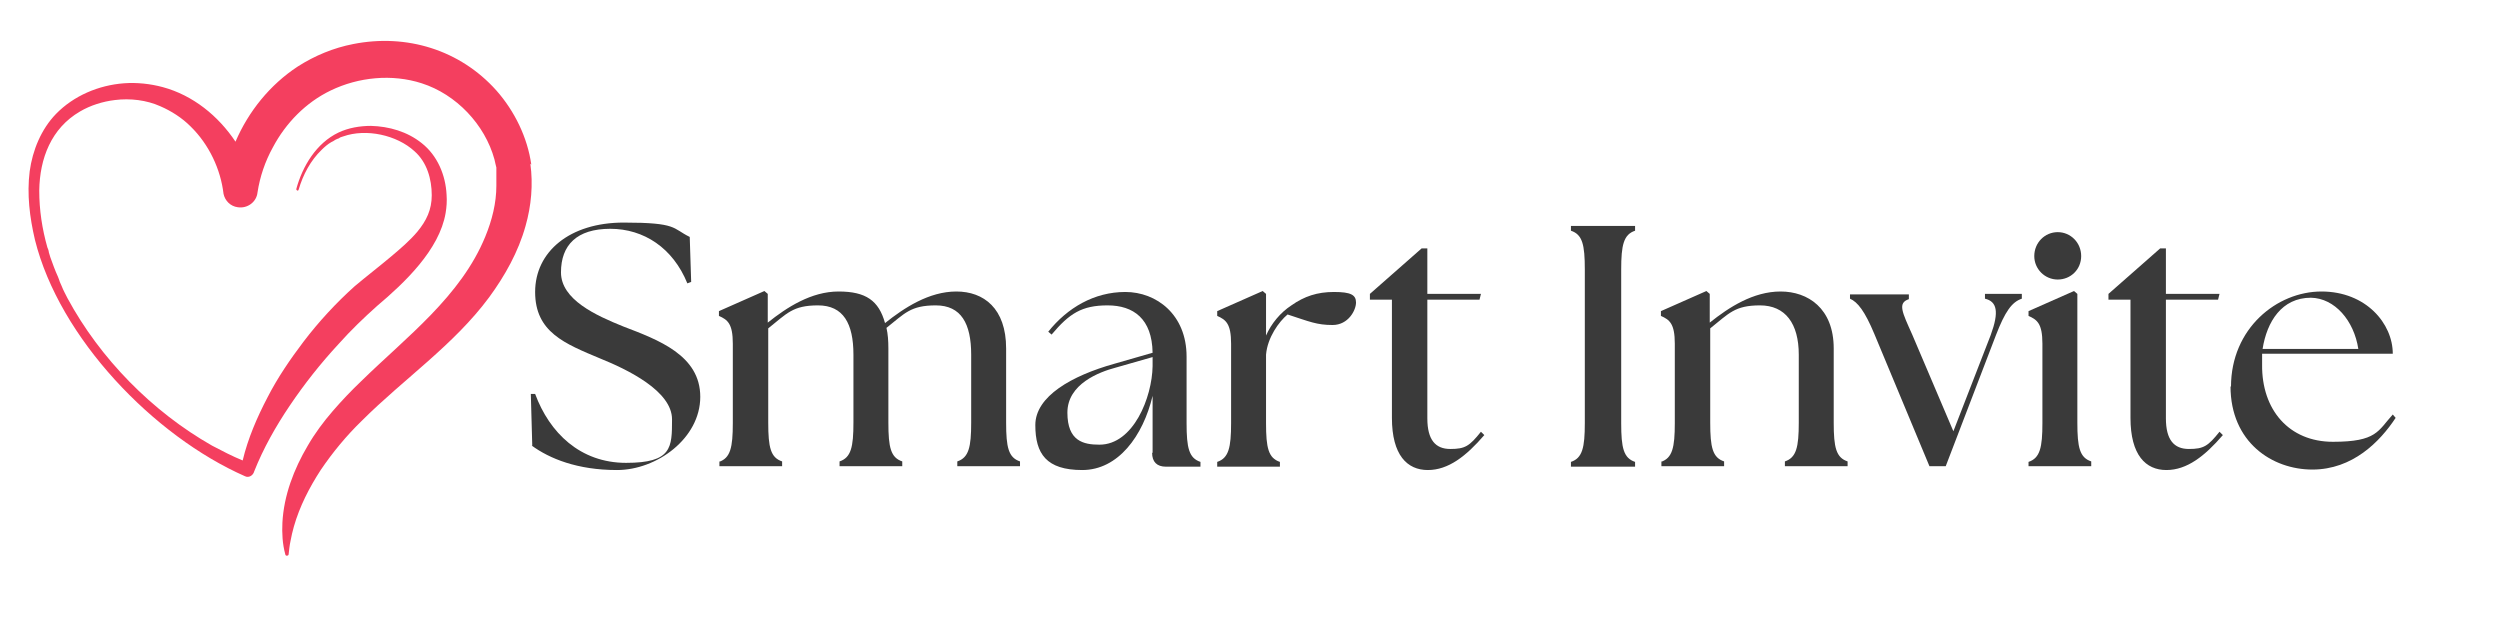
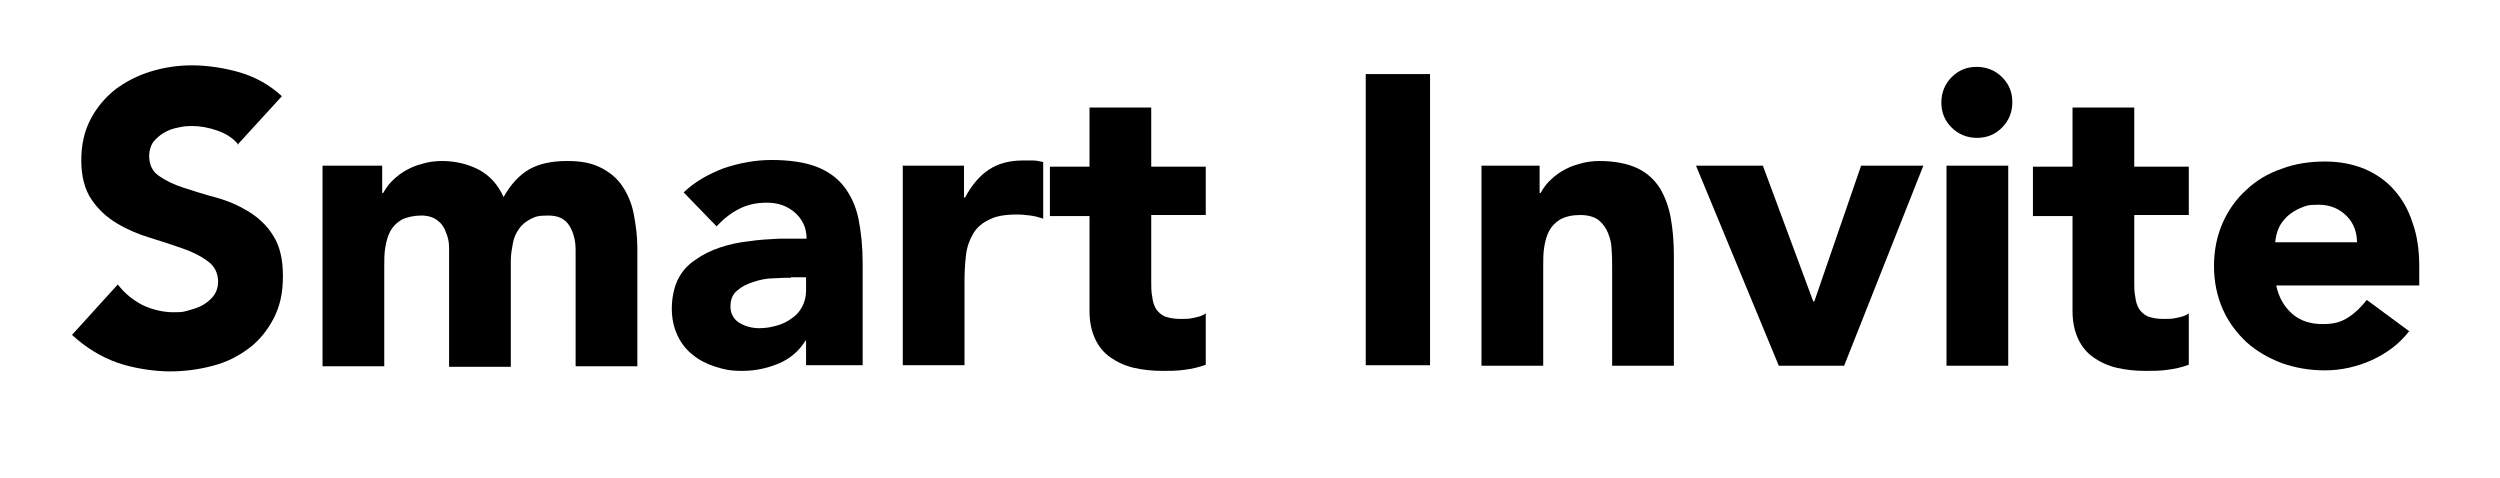
- <svg xmlns="http://www.w3.org/2000/svg" viewBox="0 0 522.3 132.9">
-   <g fill="#3a3a3a">
-     <path d="m111.2 93.1-.3-10.8h.9c3 8.1 9.4 14.4 19 14.4s9.6-3.2 9.6-9.1-9.3-10.4-15-12.7c-7.4-3.1-13.6-5.5-13.6-13.9s7.2-14.5 18.5-14.5 10.1 1.2 13.8 3l.3 9.4-.8.3c-3-7.4-9.1-11.4-16.1-11.4s-10.3 3.4-10.3 9.1 7.3 9 13 11.3c7.3 2.8 16.1 6 16.1 14.7s-9.1 15.3-17.4 15.3-14.1-2.4-17.8-5.1z" />
-     <path d="m150.2 96.5c2.4-.8 2.9-3 2.9-8.1v-16.6c0-4.2-1.1-5-2.9-5.8v-1l9.5-4.2.7.6v6c4-3.2 9.1-6.5 14.8-6.5s8.4 1.9 9.7 6.6c4-3.2 9.2-6.6 14.9-6.6s10.4 3.5 10.4 11.9v15.5c0 5.2.5 7.3 2.9 8.1v1h-13.1v-1c2.4-.8 2.9-3 2.9-8.1v-14.2c0-6.5-2.1-10.3-7.4-10.3s-6.5 1.7-10.3 4.7c.3 1.3.4 2.7.4 4.3v15.5c0 5.2.5 7.3 2.9 8.1v1h-13.1v-1c2.4-.8 2.9-3 2.9-8.1v-14.2c0-6.5-2.1-10.3-7.4-10.3s-6.5 1.7-10.4 4.8v19.7c0 5.2.5 7.3 2.9 8.1v1h-13.1v-1z" />
-     <path d="m240.8 94.6v-11.9c-2 8.4-7.2 15.5-14.7 15.5s-9.8-3.4-9.8-9.4 7.6-10.3 16.5-12.8l8-2.3c-.1-7.1-4-9.9-9.4-9.9s-8 1.7-11.7 6.1l-.7-.6c4-5 9.6-8.3 16.1-8.3s12.8 4.7 12.8 13.5v13.9c0 5.2.5 7.3 2.9 8.1v1h-7.2c-1.9 0-2.9-1-2.9-2.9zm-11.1-1.7c7.1 0 11-9.9 11.1-16.4v-1.9l-7.7 2.2c-3.4.9-10.1 3.4-10.1 9.4s3.4 6.7 6.7 6.7z" />
-     <path d="m254.3 96.5c2.4-.8 2.9-3 2.9-8.1v-16.6c0-4.2-1.1-5-2.9-5.8v-1l9.5-4.2.7.6v8.7c1.1-2.5 3-4.8 5.3-6.3 2.7-1.9 5.4-2.8 8.9-2.8s4.6.6 4.6 2.2-1.6 4.7-4.9 4.7-4.8-.7-9.4-2.2c-1.8 1.5-4.2 4.8-4.5 8.4v14.3c0 5.2.5 7.3 2.9 8.1v1h-13.1z" />
-     <path d="m290.8 87.3v-24.7h-4.6v-1.2l10.8-9.5h1.2v9.5h11.2l-.3 1.2h-10.9v24.8c0 4.5 1.7 6.4 4.8 6.4s4-.6 6.4-3.6l.7.7c-3.8 4.4-7.5 7.3-11.8 7.3s-7.5-3.1-7.5-10.9z" />
-     <path d="m328.2 96.5c2.4-.8 2.9-3 2.9-8.1v-32.1c0-5.2-.5-7.3-2.9-8.1v-1h13.4v1c-2.4.8-2.9 3-2.9 8.1v32.1c0 5.2.5 7.3 2.9 8.1v1h-13.4z" />
-     <path d="m347 96.5c2.4-.8 2.9-3 2.9-8.1v-16.6c0-4.2-1.1-5-2.9-5.8v-1l9.5-4.2.7.6v6c4-3.2 9.1-6.5 14.8-6.5s11.1 3.5 11.1 11.9v15.5c0 5.2.5 7.3 2.9 8.1v1h-13.1v-1c2.4-.8 2.9-3 2.9-8.1v-14.2c0-6.5-2.8-10.3-8.1-10.3s-6.5 1.7-10.4 4.8v19.7c0 5.2.5 7.3 2.9 8.1v1h-13.1v-1z" />
-     <path d="m386.5 62.5v-1h12.3v1c-2.4.8-1.4 2.7.7 7.4l8.6 20.2 7.8-20.1c1.8-4.9 1.3-7-1.2-7.6v-1h7.7v1c-2.1.7-3.5 2.7-5.4 7.6l-10.5 27.4h-3.4l-11.5-27.6c-2-4.8-3.5-6.7-5.1-7.4z" />
-     <path d="m423.8 96.5c2.4-.8 2.9-3 2.9-8.1v-16.6c0-4.2-1.1-5-2.9-5.8v-1l9.5-4.2.7.6v26.9c0 5.2.5 7.3 2.9 8.1v1h-13.1v-1zm1.2-43c0-2.8 2.2-5 4.9-5s4.9 2.2 4.9 5-2.2 4.9-4.9 4.9-4.9-2.2-4.9-4.9z" />
-     <path d="m445.1 87.3v-24.7h-4.6v-1.2l10.8-9.5h1.2v9.5h11.2l-.3 1.2h-10.9v24.8c0 4.5 1.7 6.4 4.8 6.4s4-.6 6.4-3.6l.7.7c-3.8 4.4-7.5 7.3-11.8 7.3s-7.5-3.1-7.5-10.9z" />
-     <path d="m466.1 80.8c0-12.2 9.6-19.9 18.9-19.9s14.9 6.7 14.9 13h-27.3v2.3c-.1 9.4 5.6 16.1 14.8 16.1s9.4-2.3 12.5-5.7l.6.7c-3.3 5-9 10.8-17.4 10.8s-17.1-5.7-17.1-17.4zm26.6-7.9c-.9-5.9-4.9-10.6-9.9-10.7-6.1 0-9.2 5-10.1 10.7h19.9z" />
-   </g>
-   <path d="m111 34.4c-.8-5.7-3.5-11.2-7.3-15.5-7.6-8.5-18.8-11.9-29.9-9.7-4.1.8-8 2.4-11.6 4.7-5.8 3.8-10.3 9.4-13 15.7-3.6-5.4-8.9-9.7-15.2-11.4-2.6-.7-5.4-1-8.1-.8-5.3.4-10.5 2.6-14.2 6.4-3.1 3.2-4.9 7.6-5.5 12-.6 4.8 0 9.6 1.1 14.3 5.1 20.5 24.8 41 43.9 49.4.8.4 1.7-.2 1.9-1 1.9-4.8 4.5-9.4 7.4-13.7 3.1-4.6 6.5-8.9 10.3-13 2.5-2.8 5.2-5.4 8-7.9 5.7-4.8 13-11.7 14.3-19.4.2-1.2.3-2.5.2-3.8-.2-4.1-1.9-8.2-5.2-10.8-3-2.4-6.8-3.5-10.6-3.6-2.3 0-4.7.4-6.8 1.4-4.6 2.2-7.5 7-8.8 11.8 0 .3.4.5.5.1.9-3.1 2.5-6.1 4.8-8.3.6-.6 1.3-1.2 2-1.6 0 0 .2-.1.2-.1s.2-.1.2-.1c.3-.2.6-.4.9-.5.2 0 .4-.2.6-.3.1 0 .5-.2.6-.2 4.8-1.7 11.2-.3 14.9 3.1 2.6 2.3 3.6 5.8 3.6 9.2 0 3-1.1 5.3-3 7.6-1.6 1.9-3.6 3.6-5.5 5.2-2.5 2.1-5.1 4.1-7.6 6.2-3.9 3.5-7.5 7.4-10.7 11.6-2.8 3.7-5.4 7.5-7.5 11.6-2.2 4.2-4.1 8.6-5.2 13.2-2.2-.9-4.3-2-6.4-3.1-12.5-7.1-23.4-18.2-30.2-30.8-.4-.8-.9-1.7-1.2-2.5-.1-.2-.3-.7-.4-.9 0-.1-.4-1.1-.4-1.1-.6-1.3-1.1-2.7-1.6-4.1-.1-.3-.2-.7-.3-1 0-.3-.2-.8-.3-1-1.1-3.9-1.7-7.8-1.7-11.9.1-6.7 2.5-13 8.5-16.5 2.2-1.3 4.8-2.1 7.3-2.4 3.2-.4 6.6 0 9.5 1.3 2.3 1 4.5 2.4 6.3 4.2 3.9 3.8 6.3 9 6.9 14.1.3 1.4 1.4 2.6 3 2.8 2 .3 3.9-1.1 4.1-3.1.5-3.3 1.6-6.5 3.2-9.4 2.7-5.1 6.9-9.4 12.1-11.9 5.8-2.8 12.8-3.5 19-1.5 7.2 2.3 13.2 8.6 15.2 15.9.1.6.3 1.2.4 1.7v.3.1.7.3.6.3.6s0 .6 0 .6v.3c0 3.6-.9 7.2-2.3 10.6-5.1 12.5-16.5 21-25.9 30.2-2.1 2-4.1 4.1-6 6.3s-3.7 4.6-5.2 7.2c-2.9 4.9-5 10.4-5.3 16.1-.1 2.2 0 4.4.6 6.6 0 .2.2.3.3.3.2 0 .4-.1.4-.3.1-.9.2-1.9.4-2.8.2-1 .4-2 .7-3 1.2-4.2 3.2-8.1 5.6-11.8 2.5-3.7 5.4-7.2 8.6-10.3 8.7-8.7 19.2-15.8 26.6-25.8 3.3-4.5 6.1-9.5 7.6-14.9 1.2-4.2 1.6-8.7 1-13z" fill="#f43f5f" />
+ <svg xmlns="http://www.w3.org/2000/svg" id="Capa_1" version="1.1" viewBox="0 0 486 92.9">
+   <path d="M46.4,28.2c-1-1.3-2.4-2.2-4.1-2.8-1.7-.6-3.4-.9-4.9-.9s-1.8.1-2.8.3c-1,.2-1.9.5-2.7,1-.9.5-1.5,1.1-2.1,1.8-.5.7-.8,1.7-.8,2.7,0,1.7.6,3,1.9,3.9,1.3.9,2.9,1.7,4.8,2.3,1.9.6,4,1.3,6.3,1.9,2.2.6,4.3,1.5,6.3,2.7,1.9,1.2,3.6,2.7,4.8,4.7,1.3,2,1.9,4.6,1.9,7.9s-.6,5.9-1.8,8.2c-1.2,2.3-2.8,4.3-4.8,5.8-2,1.5-4.3,2.7-7,3.4-2.6.7-5.4,1.1-8.4,1.1s-7.1-.6-10.2-1.7c-3.1-1.1-6.1-2.9-8.8-5.4l8.9-9.8c1.3,1.7,2.9,3,4.8,4,1.9.9,4,1.4,6,1.4s2-.1,3.1-.4,2-.6,2.8-1.1c.8-.5,1.5-1.1,2-1.8.5-.7.8-1.6.8-2.6,0-1.7-.7-3.1-2-4-1.3-1-2.9-1.8-4.9-2.5-2-.7-4.1-1.4-6.4-2.1-2.3-.7-4.4-1.6-6.4-2.8-2-1.2-3.6-2.7-4.9-4.6-1.3-1.9-2-4.5-2-7.6s.6-5.7,1.8-8c1.2-2.3,2.8-4.2,4.8-5.8,2-1.5,4.3-2.7,6.9-3.5,2.6-.8,5.3-1.2,8.1-1.2s6.3.5,9.3,1.4c3,.9,5.7,2.4,8.1,4.6l-8.6,9.4Z" />
+   <path d="M62.8,32.2h11.5v5.3h.2c.4-.7.9-1.5,1.6-2.2.7-.7,1.5-1.4,2.5-2s2.1-1.1,3.3-1.4c1.2-.4,2.6-.6,4-.6,2.7,0,5.1.6,7.2,1.7,2.1,1.1,3.7,2.9,4.8,5.3,1.4-2.5,3.1-4.3,5-5.4,2-1.1,4.4-1.6,7.3-1.6s4.8.4,6.6,1.3c1.8.9,3.2,2.1,4.2,3.6s1.8,3.3,2.2,5.4.7,4.3.7,6.6v23h-12v-22.6c0-1.8-.4-3.4-1.2-4.7-.8-1.3-2.1-2-4.1-2s-2.5.2-3.5.7c-.9.5-1.7,1.1-2.2,1.9-.6.8-1,1.7-1.2,2.8-.2,1.1-.4,2.2-.4,3.4v20.6h-12v-20.6c0-.7,0-1.5,0-2.6,0-1-.2-2-.6-2.9-.3-.9-.8-1.7-1.6-2.3-.7-.6-1.8-1-3.2-1s-2.8.3-3.8.8c-1,.6-1.7,1.3-2.2,2.2-.5.9-.8,2-1,3.2-.2,1.2-.2,2.4-.2,3.7v19.4h-12v-38.9Z" />
+   <path d="M156.8,66.2h-.2c-1.3,2.1-3.1,3.6-5.3,4.5-2.2.9-4.5,1.4-7,1.4s-3.6-.3-5.2-.8-3.2-1.3-4.4-2.3c-1.3-1-2.3-2.3-3-3.8-.7-1.5-1.1-3.2-1.1-5.2s.4-4.1,1.2-5.7,1.9-2.8,3.4-3.8c1.4-1,3-1.8,4.8-2.4,1.8-.6,3.7-1,5.6-1.2,1.9-.3,3.9-.4,5.8-.5,1.9,0,3.7,0,5.4,0,0-2.1-.8-3.8-2.3-5.1-1.5-1.3-3.3-1.9-5.4-1.9s-3.8.4-5.4,1.2c-1.6.8-3.1,2-4.4,3.4l-6.4-6.6c2.2-2.1,4.9-3.6,7.8-4.7,3-1,6.1-1.6,9.3-1.6s6.4.4,8.7,1.3c2.3.9,4.1,2.2,5.4,3.9s2.3,3.8,2.8,6.3c.5,2.5.8,5.3.8,8.6v19.8h-11v-4.9ZM153.8,54c-.9,0-2,0-3.4.1-1.4,0-2.7.3-3.9.7-1.3.4-2.3.9-3.2,1.7-.9.7-1.3,1.8-1.3,3.1s.6,2.5,1.8,3.2c1.2.7,2.5,1,3.8,1s2.3-.2,3.4-.5c1.1-.3,2.1-.8,2.9-1.4.9-.6,1.5-1.3,2-2.2.5-.9.8-2,.8-3.2v-2.6h-3Z" />
+   <path d="M175.4,32.2h12v6.2h.2c1.3-2.4,2.8-4.2,4.6-5.4s4-1.8,6.6-1.8,1.4,0,2.1,0c.7,0,1.3.2,1.9.3v11c-.9-.3-1.7-.5-2.5-.6-.8-.1-1.7-.2-2.6-.2-2.3,0-4.1.3-5.4,1-1.3.6-2.4,1.5-3.1,2.7s-1.2,2.5-1.4,4.1c-.2,1.6-.3,3.4-.3,5.3v16.2h-12v-38.9Z" />
+   <path d="M234.4,41.8h-10.6v13c0,1.1,0,2,.2,2.9.1.9.3,1.6.7,2.3.4.6.9,1.1,1.7,1.5.8.3,1.8.5,3.1.5s1.5,0,2.5-.2,1.8-.4,2.4-.9v10c-1.3.5-2.7.8-4.2,1-1.4.2-2.9.2-4.2.2-2,0-3.9-.2-5.6-.6-1.7-.4-3.2-1.1-4.5-2-1.3-.9-2.3-2.1-3-3.6-.7-1.5-1.1-3.3-1.1-5.4v-18.5h-7.7v-9.6h7.7v-11.5h12v11.5h10.6v9.6Z" />
+   <path d="M265.5,14.4h12.5v56.6h-12.5V14.4Z" />
+   <path d="M287.8,32.2h11.5v5.3h.2c.4-.7.9-1.5,1.6-2.2s1.5-1.4,2.5-2,2.1-1.1,3.3-1.4c1.2-.4,2.6-.6,4-.6,3,0,5.5.5,7.4,1.4,1.9.9,3.3,2.2,4.4,3.9,1,1.7,1.7,3.6,2.1,5.8.4,2.2.6,4.7.6,7.3v21.4h-12v-19c0-1.1,0-2.3-.1-3.5,0-1.2-.3-2.3-.7-3.3-.4-1-1-1.8-1.8-2.5-.8-.6-2-1-3.6-1s-2.8.3-3.8.8c-1,.6-1.7,1.3-2.2,2.2-.5.9-.8,2-1,3.2-.2,1.2-.2,2.4-.2,3.7v19.4h-12v-38.9Z" />
+   <path d="M329.7,32.2h13l9.8,26.4h.2l9.1-26.4h12.1l-15.4,38.9h-12.7l-16.1-38.9Z" />
+   <path d="M377.4,19.9c0-1.9.7-3.6,2-4.9,1.4-1.4,3-2,4.9-2s3.6.7,4.9,2c1.4,1.4,2,3,2,4.9s-.7,3.6-2,4.9c-1.4,1.4-3,2-4.9,2s-3.6-.7-4.9-2c-1.4-1.4-2-3-2-4.9ZM378.4,32.2h12v38.9h-12v-38.9Z" />
+   <path d="M425.5,41.8h-10.6v13c0,1.1,0,2,.2,2.9.1.9.3,1.6.7,2.3.4.6.9,1.1,1.7,1.5.8.3,1.8.5,3.1.5s1.5,0,2.5-.2,1.8-.4,2.4-.9v10c-1.3.5-2.7.8-4.2,1-1.4.2-2.9.2-4.2.2-2,0-3.9-.2-5.6-.6-1.7-.4-3.2-1.1-4.5-2-1.3-.9-2.3-2.1-3-3.6-.7-1.5-1.1-3.3-1.1-5.4v-18.5h-7.7v-9.6h7.7v-11.5h12v11.5h10.6v9.6Z" />
+   <path d="M468.4,64.3c-1.9,2.5-4.3,4.3-7.3,5.7-2.9,1.3-6,2-9.1,2s-5.8-.5-8.4-1.4c-2.6-1-4.9-2.3-6.9-4.1-1.9-1.8-3.5-3.9-4.6-6.4-1.1-2.5-1.7-5.3-1.7-8.4s.6-5.9,1.7-8.4,2.7-4.7,4.6-6.4c1.9-1.8,4.2-3.2,6.9-4.1,2.6-1,5.5-1.4,8.4-1.4s5.3.5,7.6,1.4c2.3,1,4.2,2.3,5.8,4.1,1.6,1.8,2.8,3.9,3.6,6.4.9,2.5,1.3,5.3,1.3,8.4v3.8h-27.8c.5,2.3,1.5,4.1,3.1,5.5,1.6,1.4,3.6,2,5.9,2s3.6-.4,5-1.3c1.4-.9,2.5-2,3.6-3.4l8.4,6.2ZM458.2,47.2c0-2-.6-3.8-2-5.2-1.4-1.4-3.2-2.2-5.4-2.2s-2.5.2-3.5.6c-1,.4-1.9,1-2.6,1.6-.7.7-1.3,1.4-1.7,2.3-.4.9-.6,1.8-.7,2.8h15.8Z" />
</svg>
